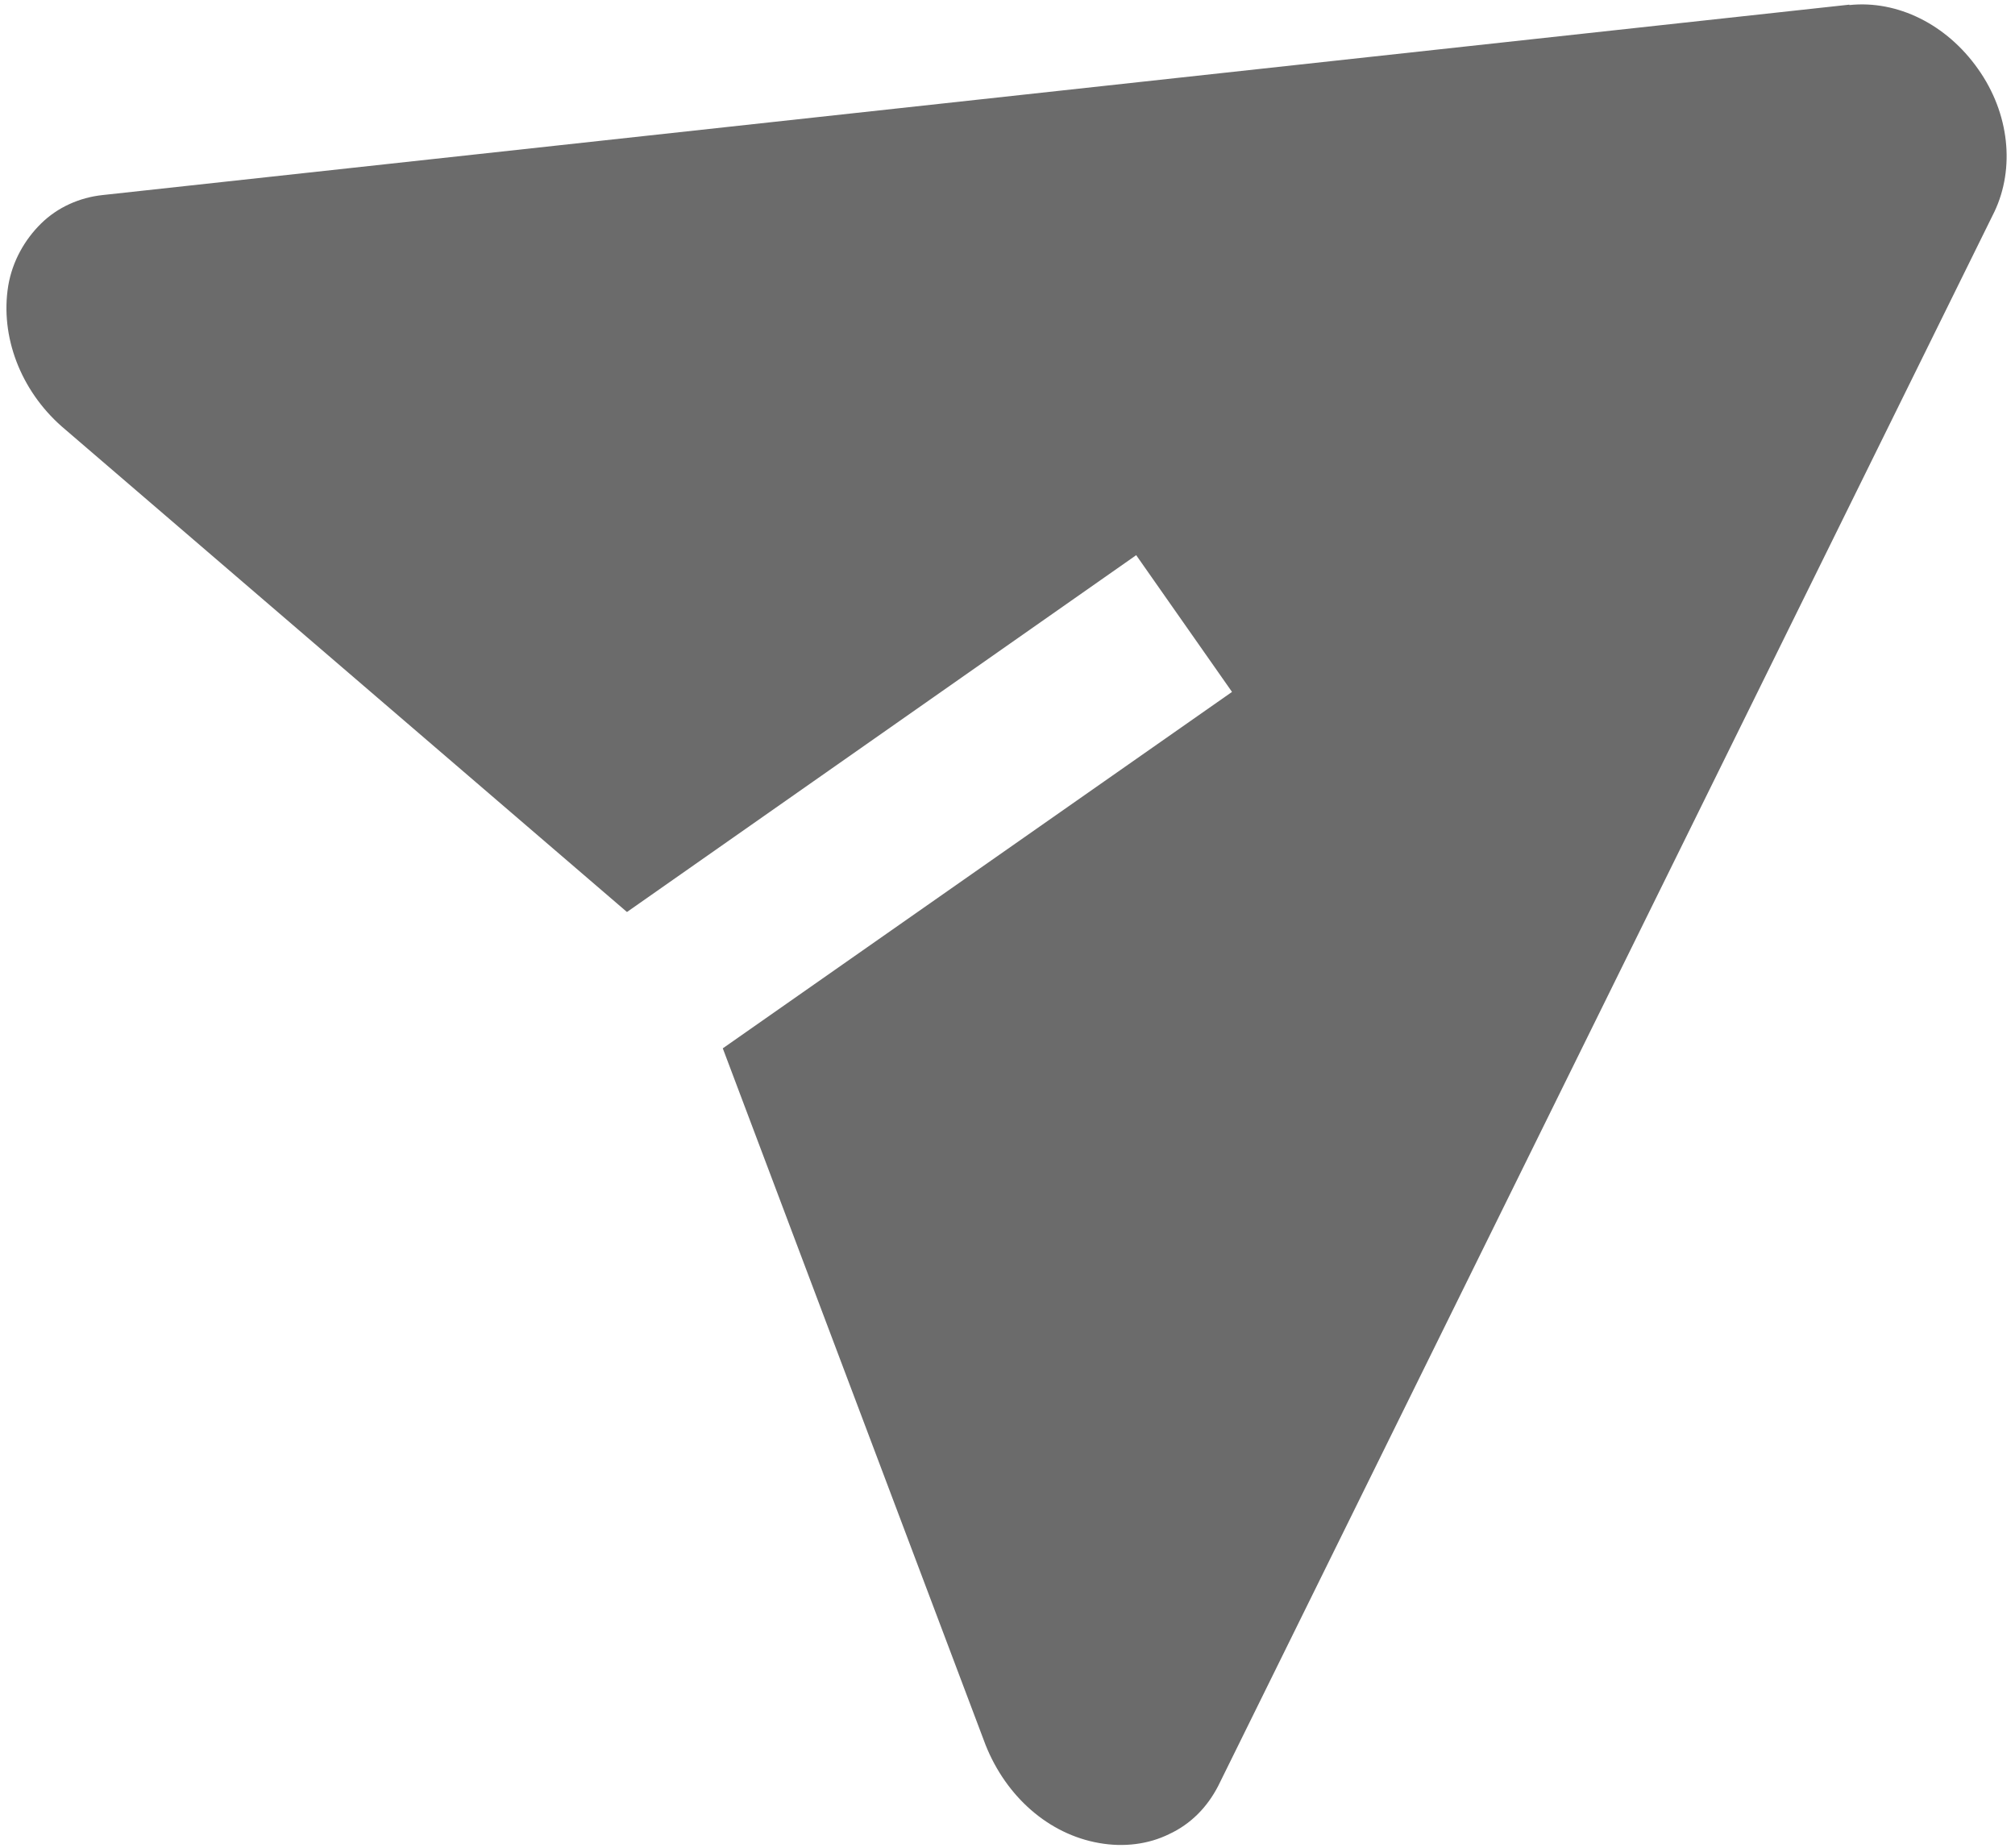
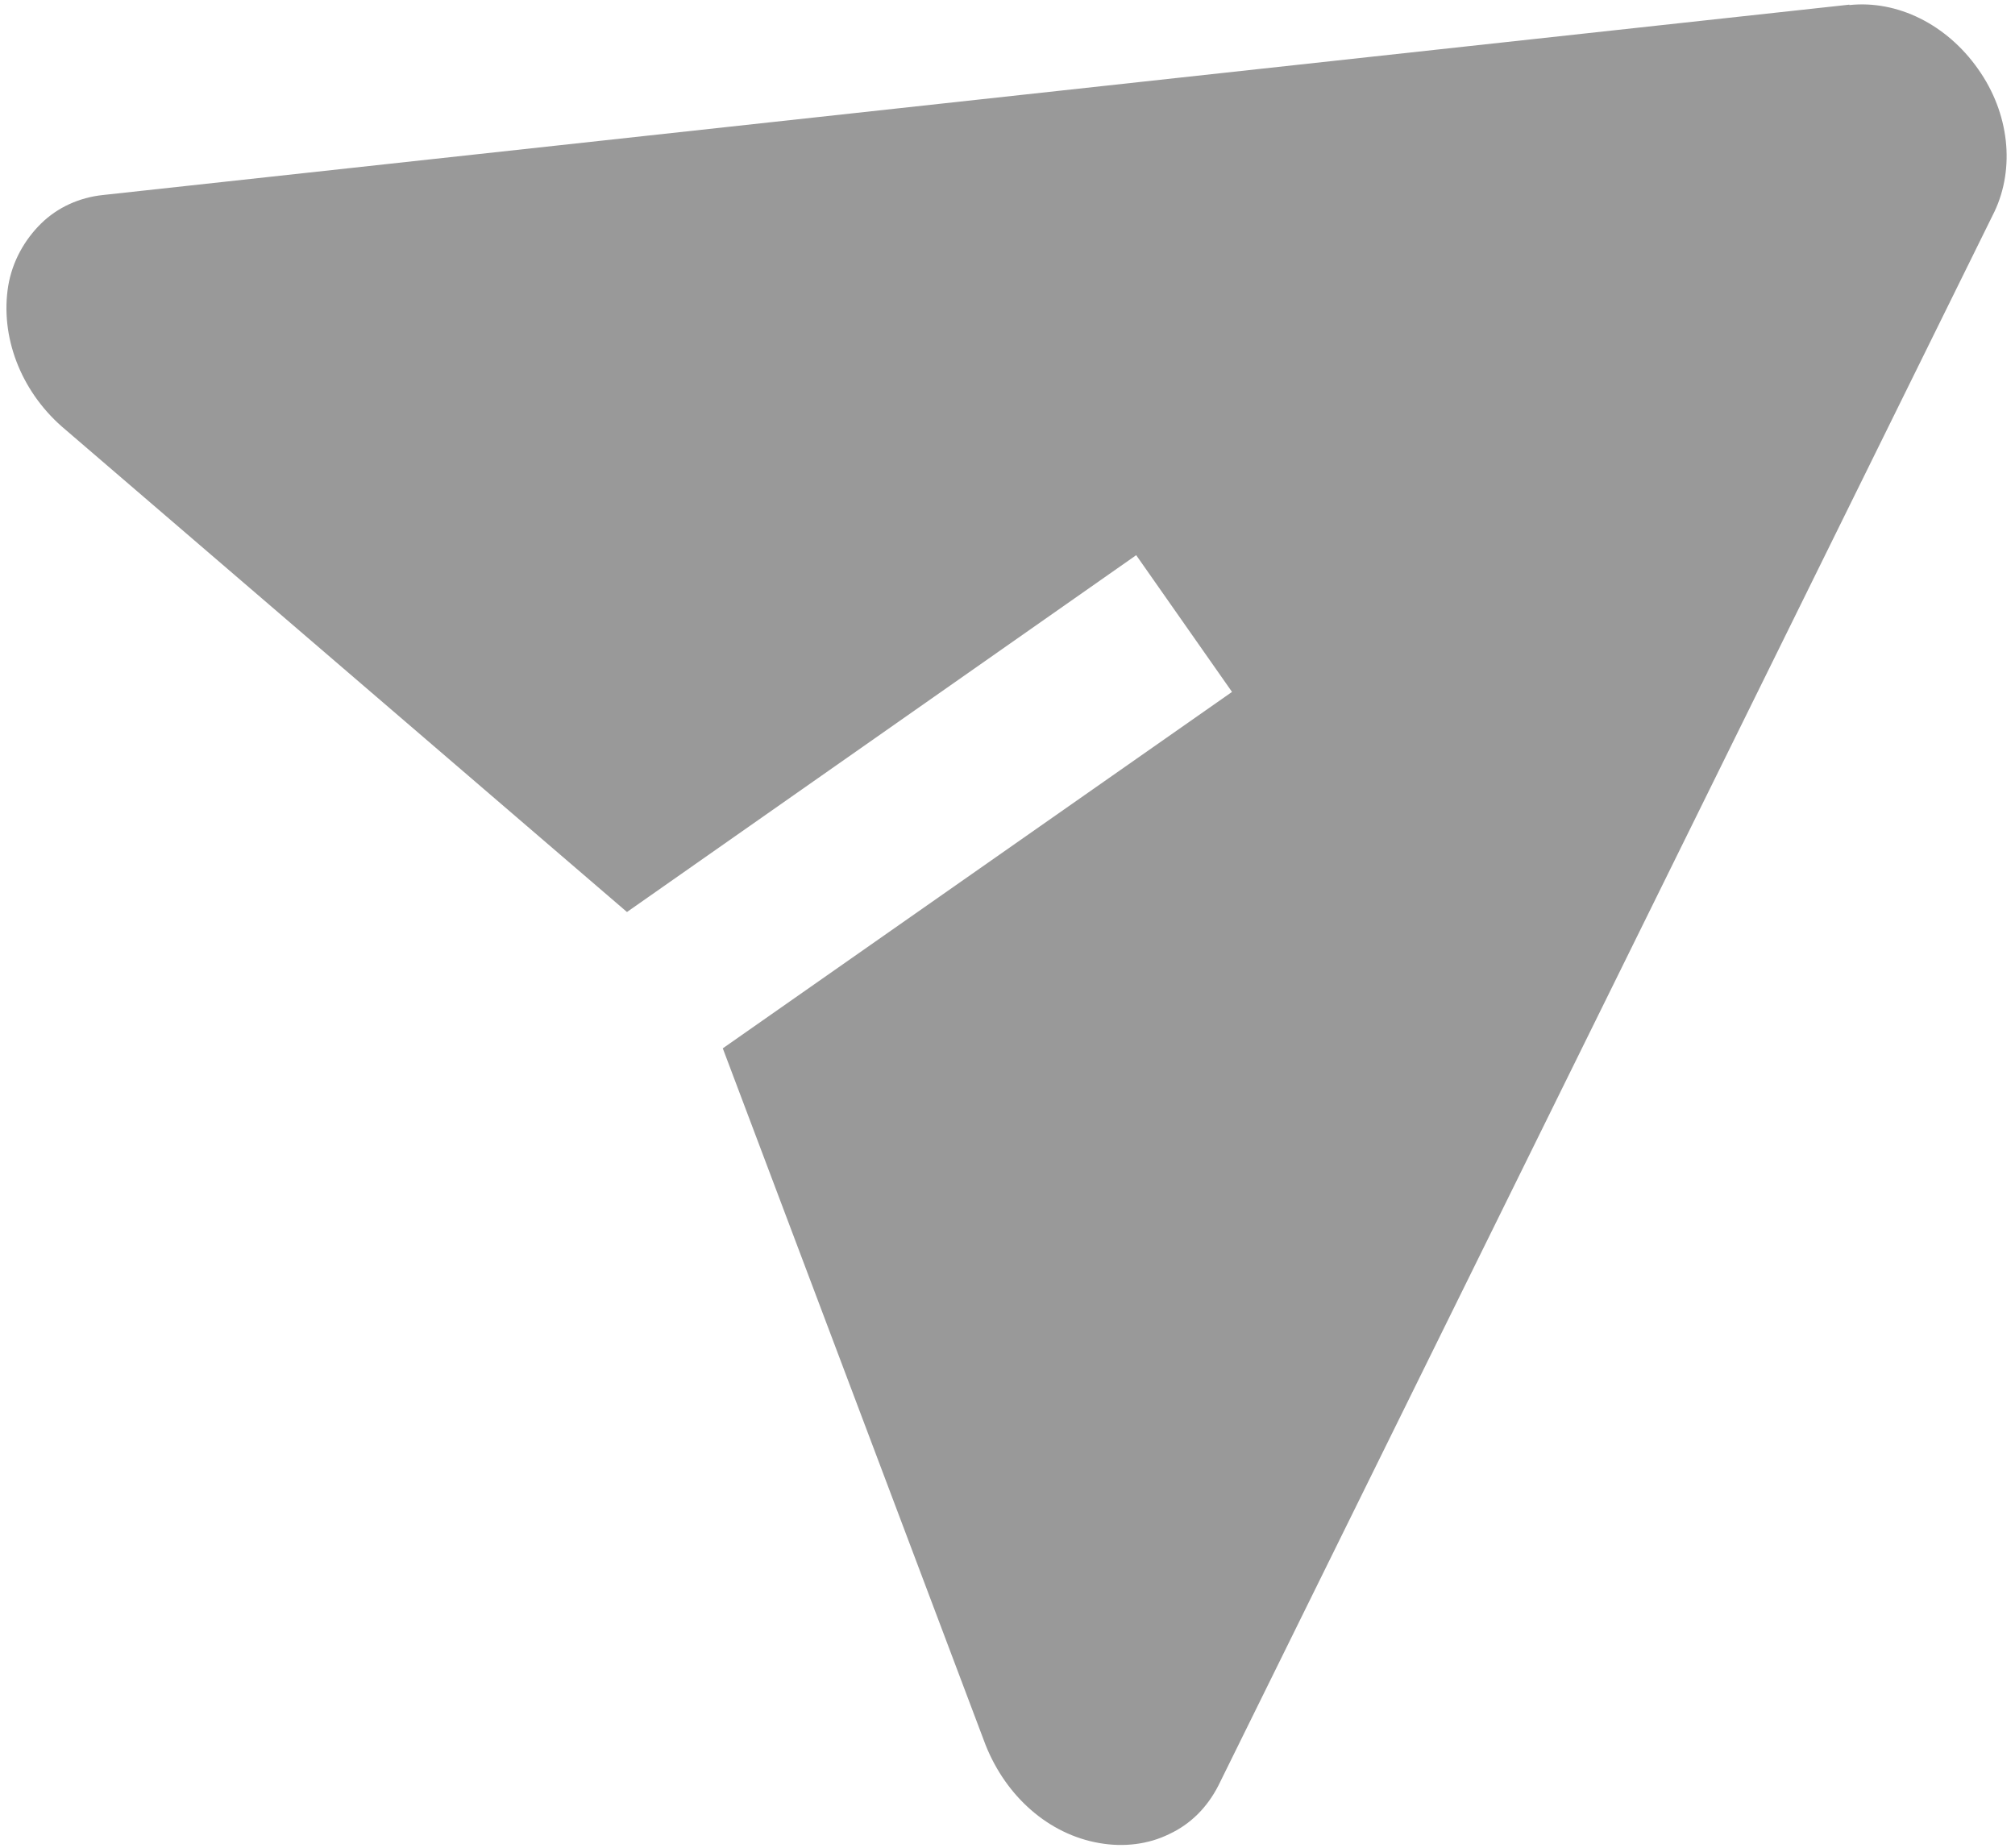
<svg xmlns="http://www.w3.org/2000/svg" width="14.72" height="13.5" viewBox="9971.13 436.85 14.72 13.5" fill="none">
-   <path d="M9984.64 436.884L9971.88 438.275C9971.71 438.293 9971.55 438.365 9971.43 438.483C9971.31 438.601 9971.22 438.759 9971.19 438.938C9971.13 439.308 9971.28 439.7 9971.58 439.965L9975.71 443.513L9979.43 440.906L9980.13 441.905L9976.41 444.509L9978.33 449.599C9978.48 449.975 9978.79 450.251 9979.16 450.315C9979.34 450.347 9979.52 450.324 9979.67 450.25C9979.83 450.176 9979.95 450.052 9980.03 449.896L9985.7 438.396C9985.85 438.079 9985.81 437.678 9985.58 437.354C9985.35 437.027 9984.99 436.85 9984.64 436.887L9984.64 436.884Z" fill="#6B6B6B" />
+   <path d="M9984.64 436.884L9971.88 438.275C9971.71 438.293 9971.55 438.365 9971.43 438.483C9971.31 438.601 9971.22 438.759 9971.19 438.938C9971.13 439.308 9971.28 439.7 9971.58 439.965L9975.71 443.513L9979.43 440.906L9980.13 441.905L9976.41 444.509L9978.33 449.599C9978.48 449.975 9978.79 450.251 9979.16 450.315C9979.34 450.347 9979.52 450.324 9979.67 450.25C9979.83 450.176 9979.95 450.052 9980.03 449.896L9985.7 438.396C9985.85 438.079 9985.81 437.678 9985.58 437.354C9985.35 437.027 9984.99 436.85 9984.64 436.887L9984.64 436.884Z" fill="#999999" />
</svg>
